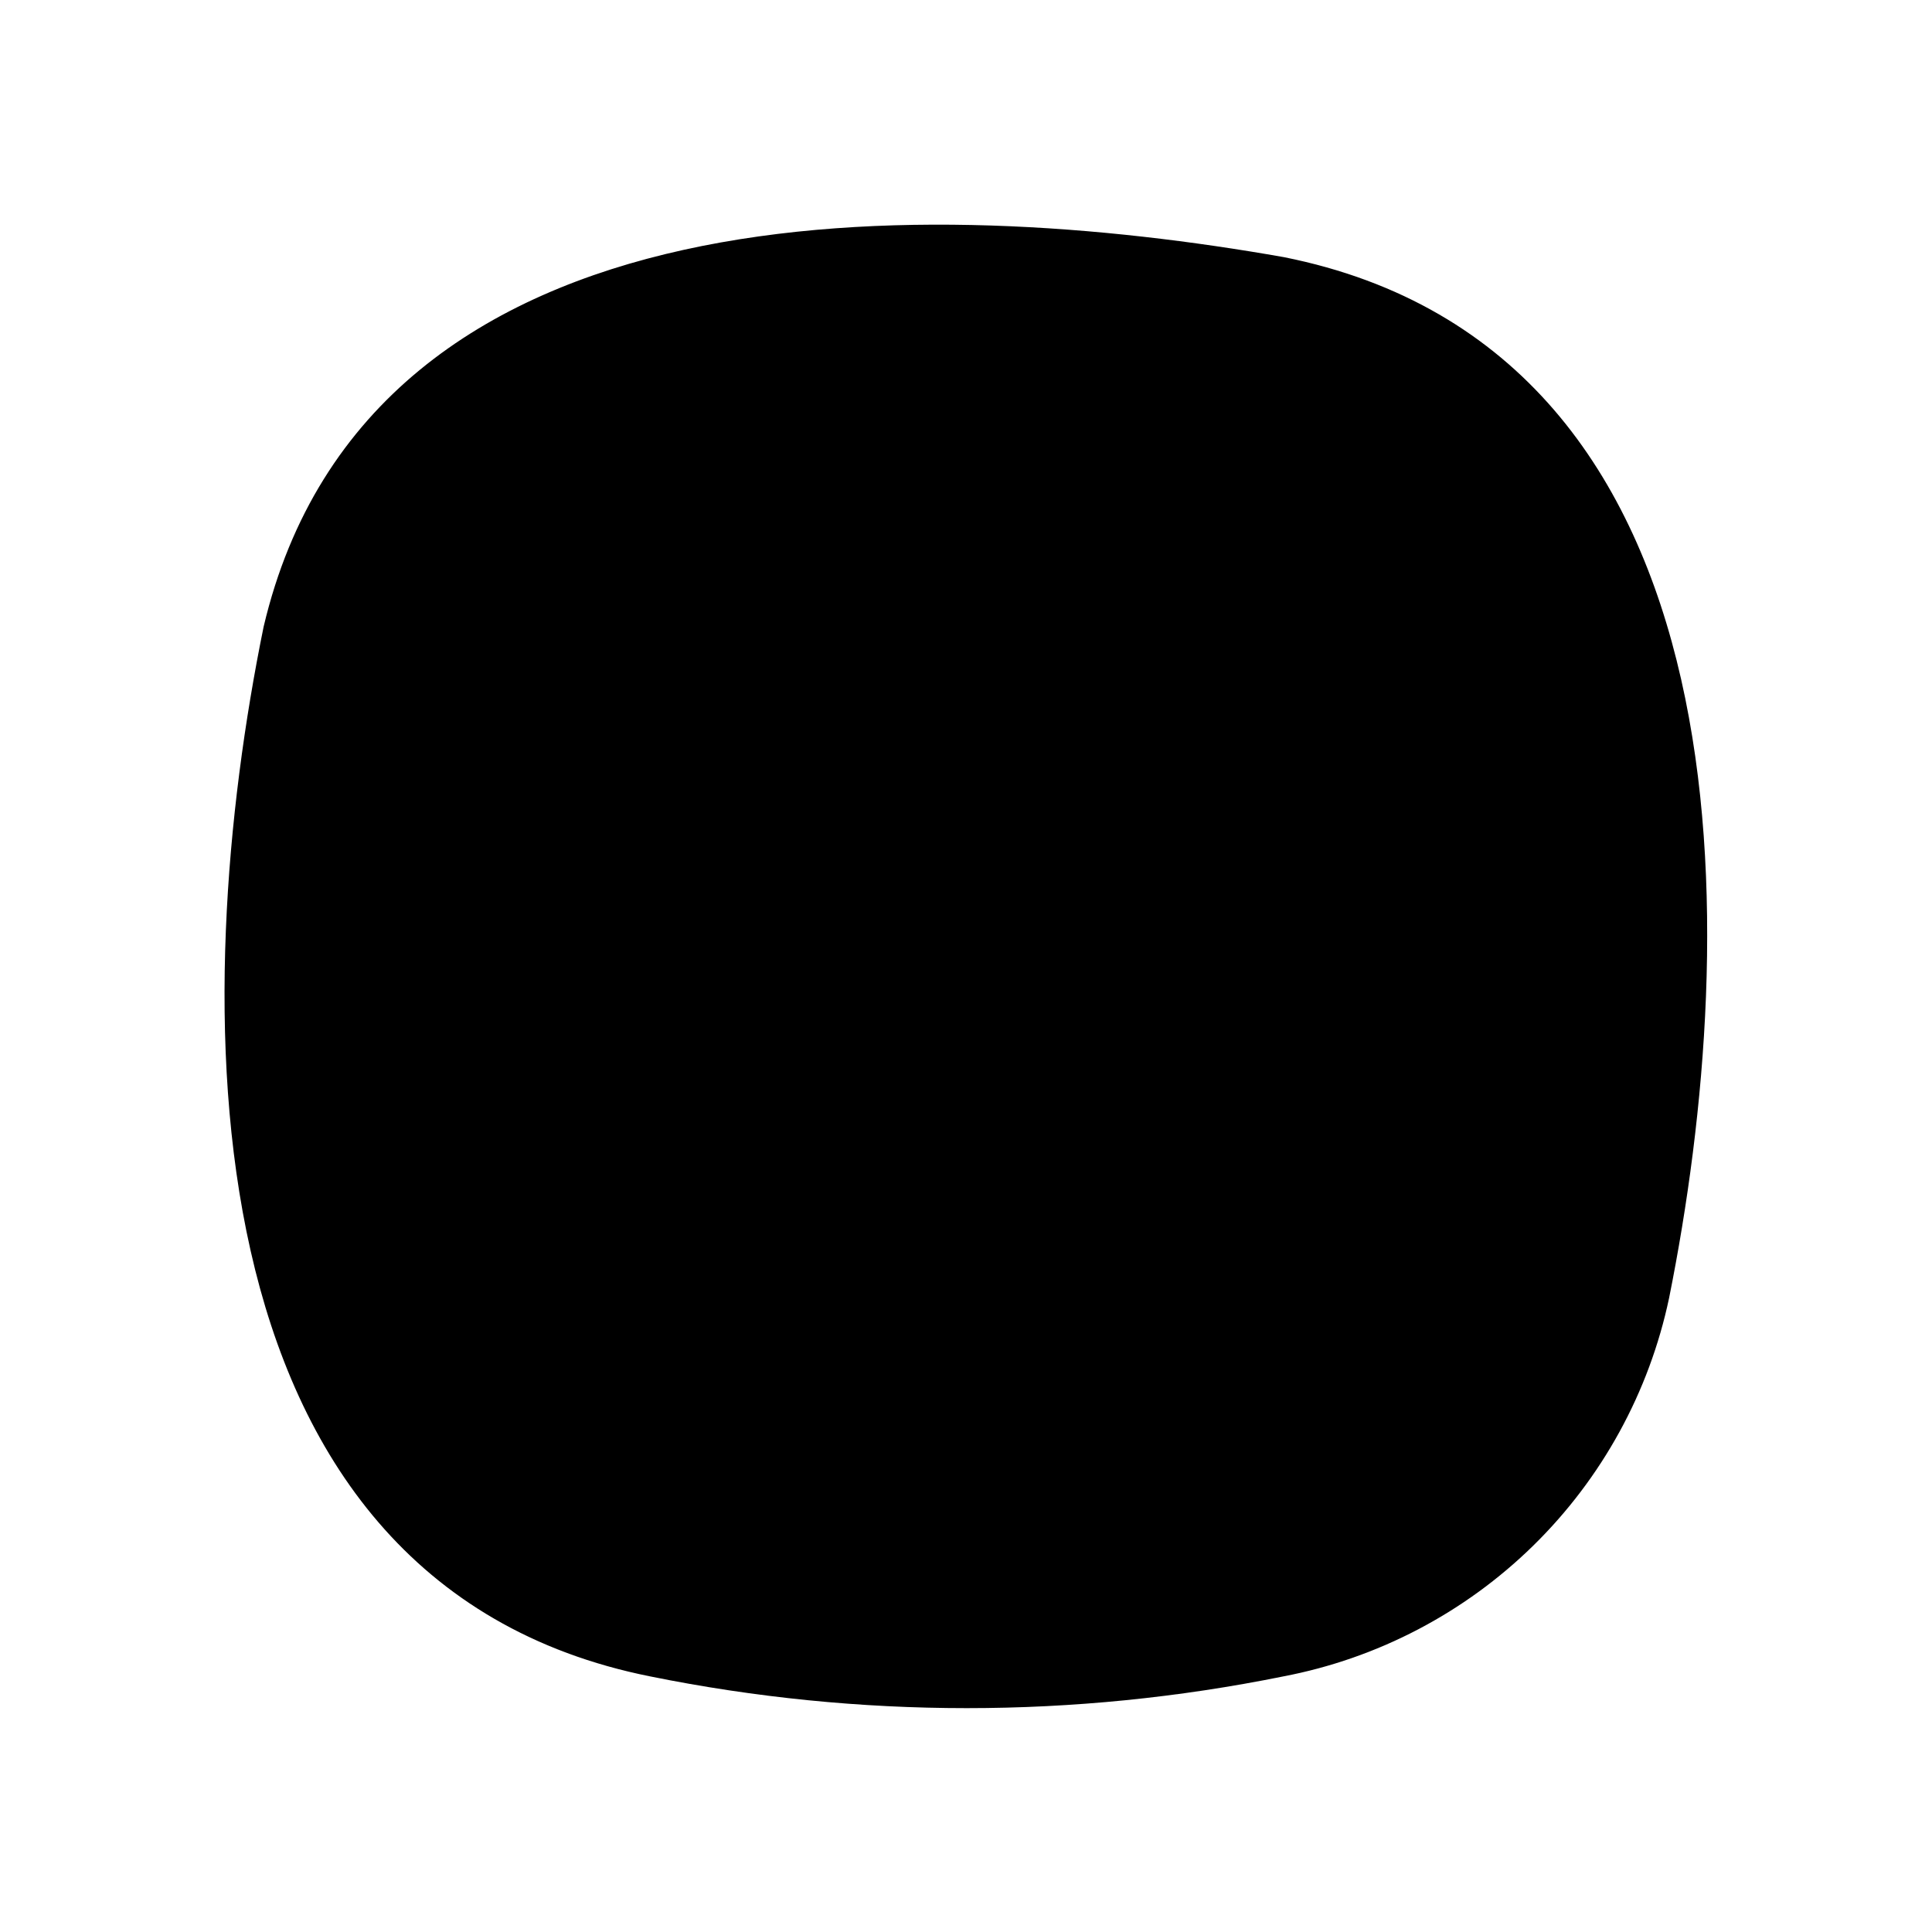
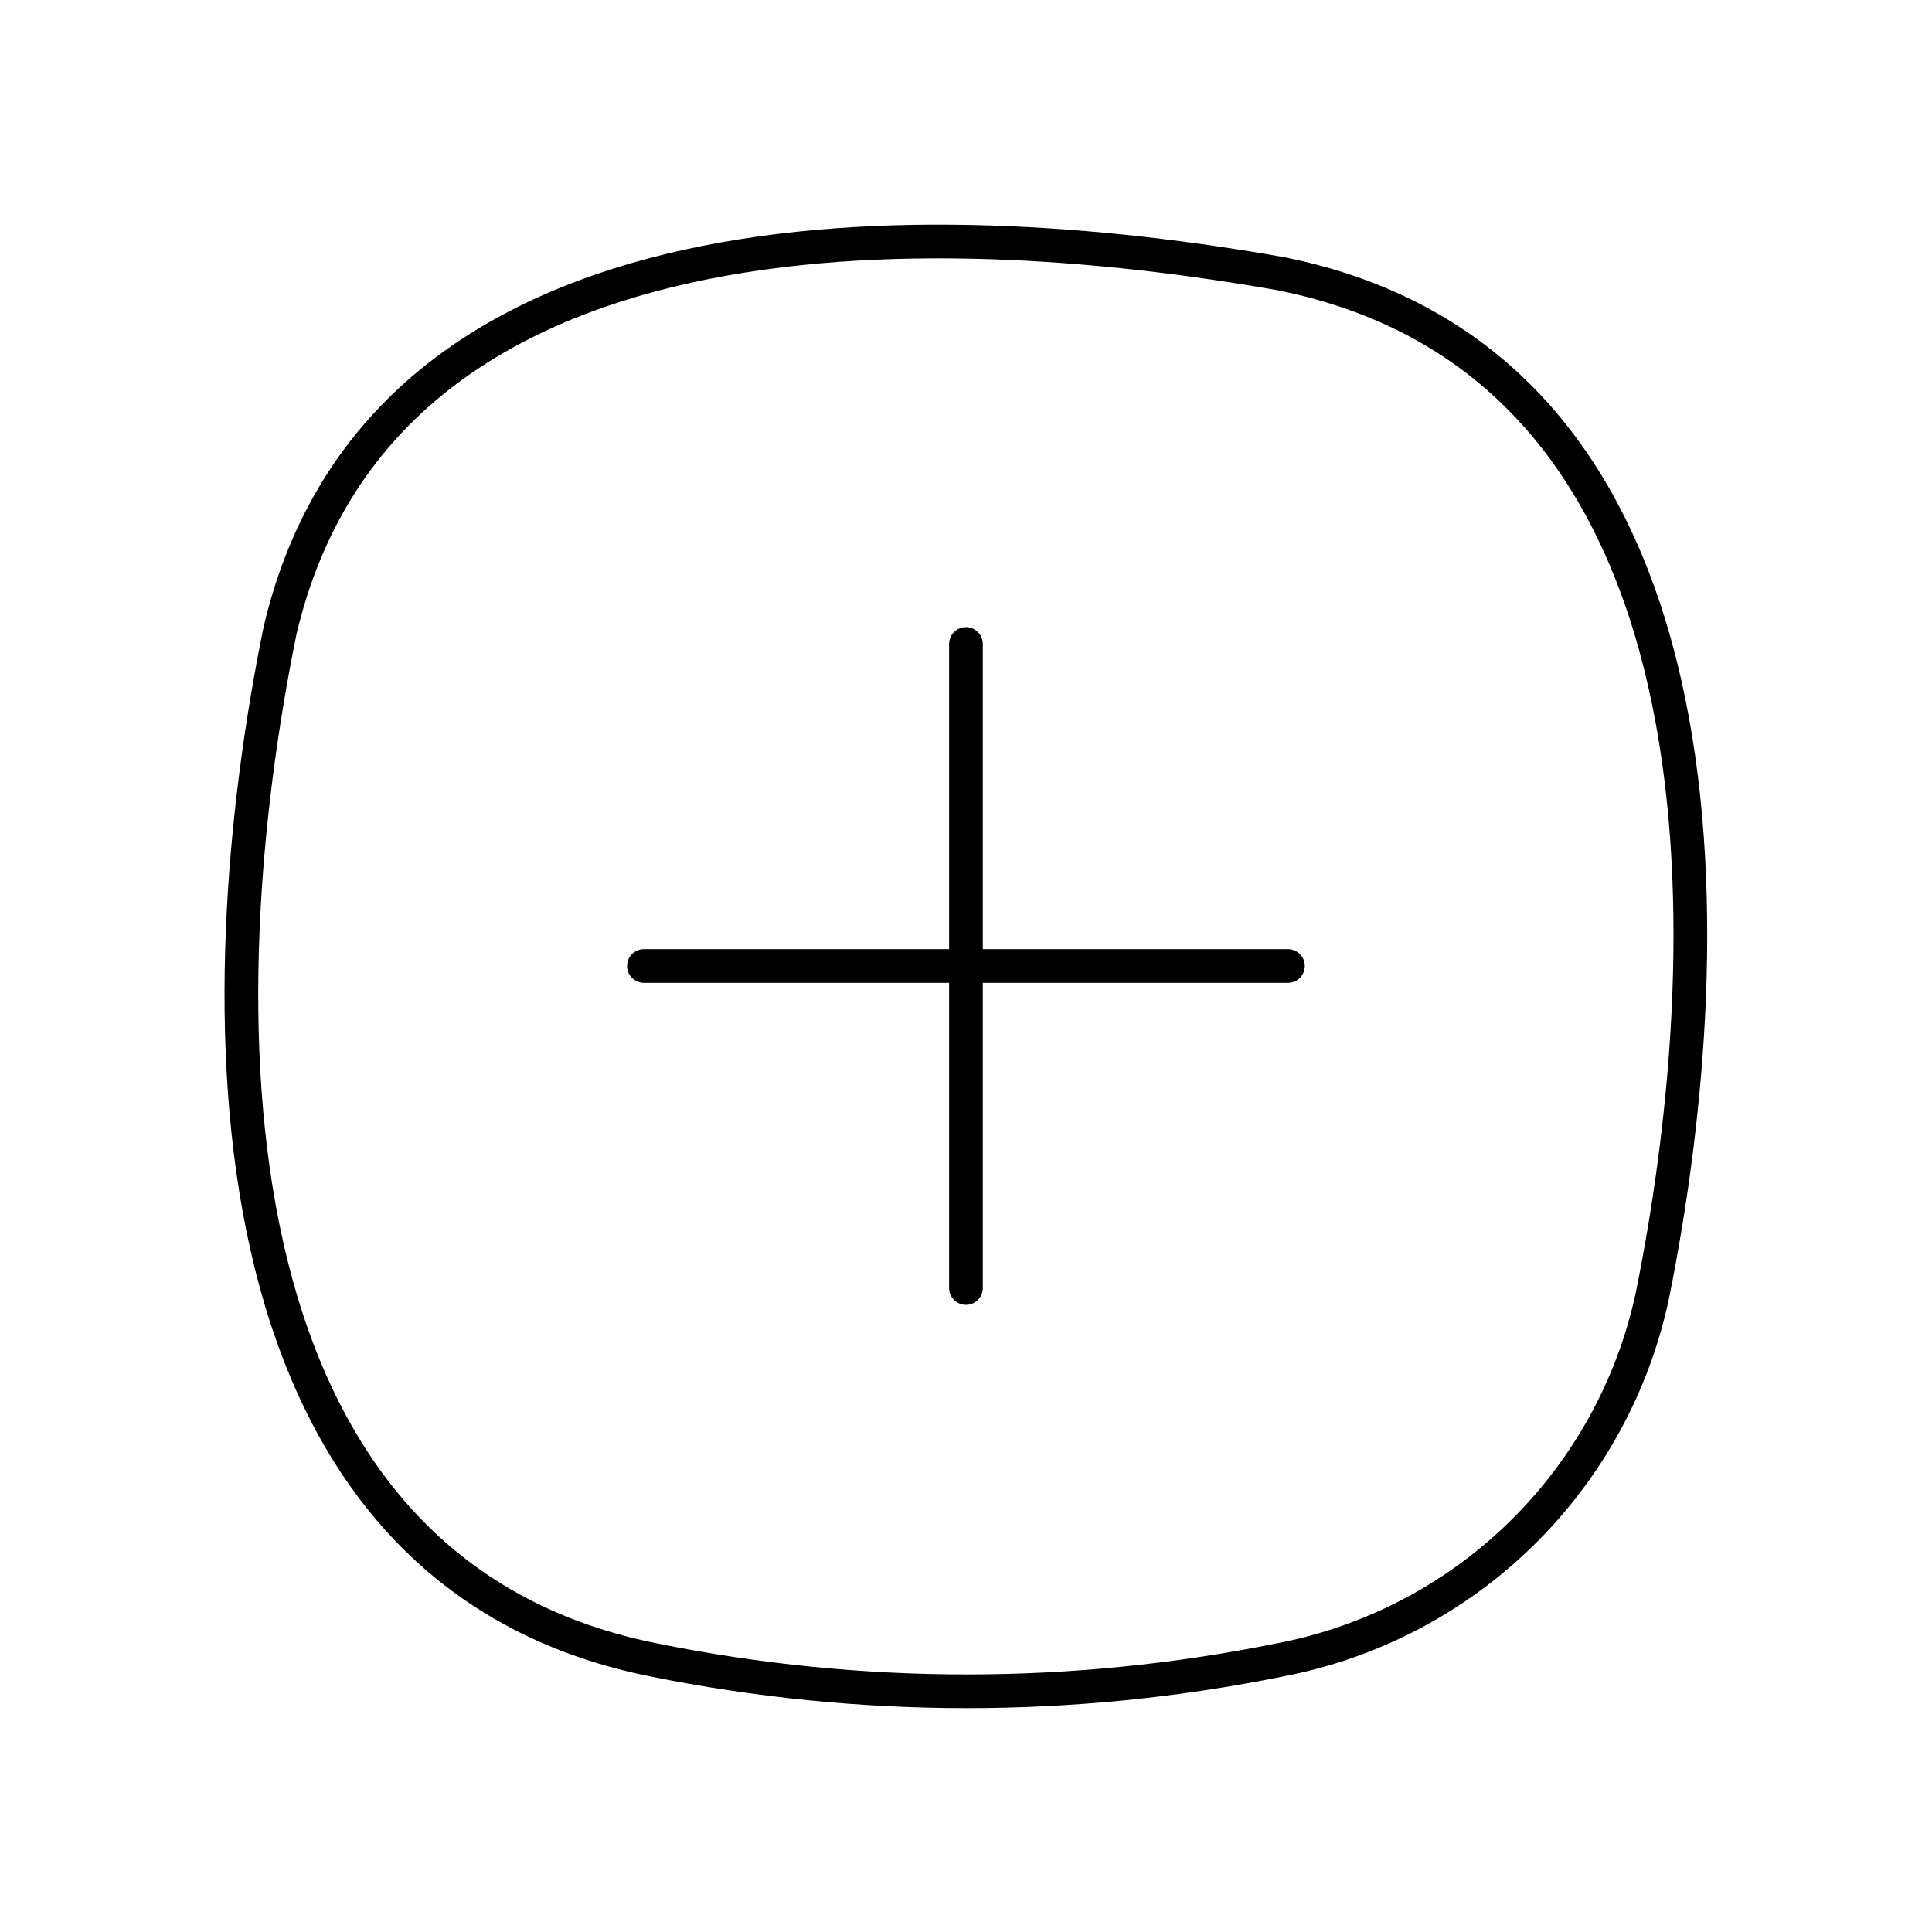
- <svg xmlns="http://www.w3.org/2000/svg" width="86" height="86" viewBox="0 0 86 86" fill="currentColor">
+ <svg xmlns="http://www.w3.org/2000/svg" width="86" height="86" viewBox="0 0 86 86" fill="none">
  <path d="M56.973 73.888C47.773 75.751 38.294 75.751 29.094 73.888C8.669 69.803 9.171 44.218 12.468 28.057C17.018 8.779 41.385 9.424 57.008 12.183C77.29 16.232 76.788 41.566 73.564 57.62C72.711 61.665 70.68 65.368 67.728 68.263C64.776 71.157 61.034 73.115 56.973 73.888V73.888Z" stroke="black" stroke-width="1.5" stroke-linecap="round" stroke-linejoin="round" />
  <path d="M28.665 42.999H57.331" stroke="black" stroke-width="1.5" stroke-linecap="round" stroke-linejoin="round" />
  <path d="M42.998 28.666V57.333" stroke="black" stroke-width="1.5" stroke-linecap="round" stroke-linejoin="round" />
</svg>
